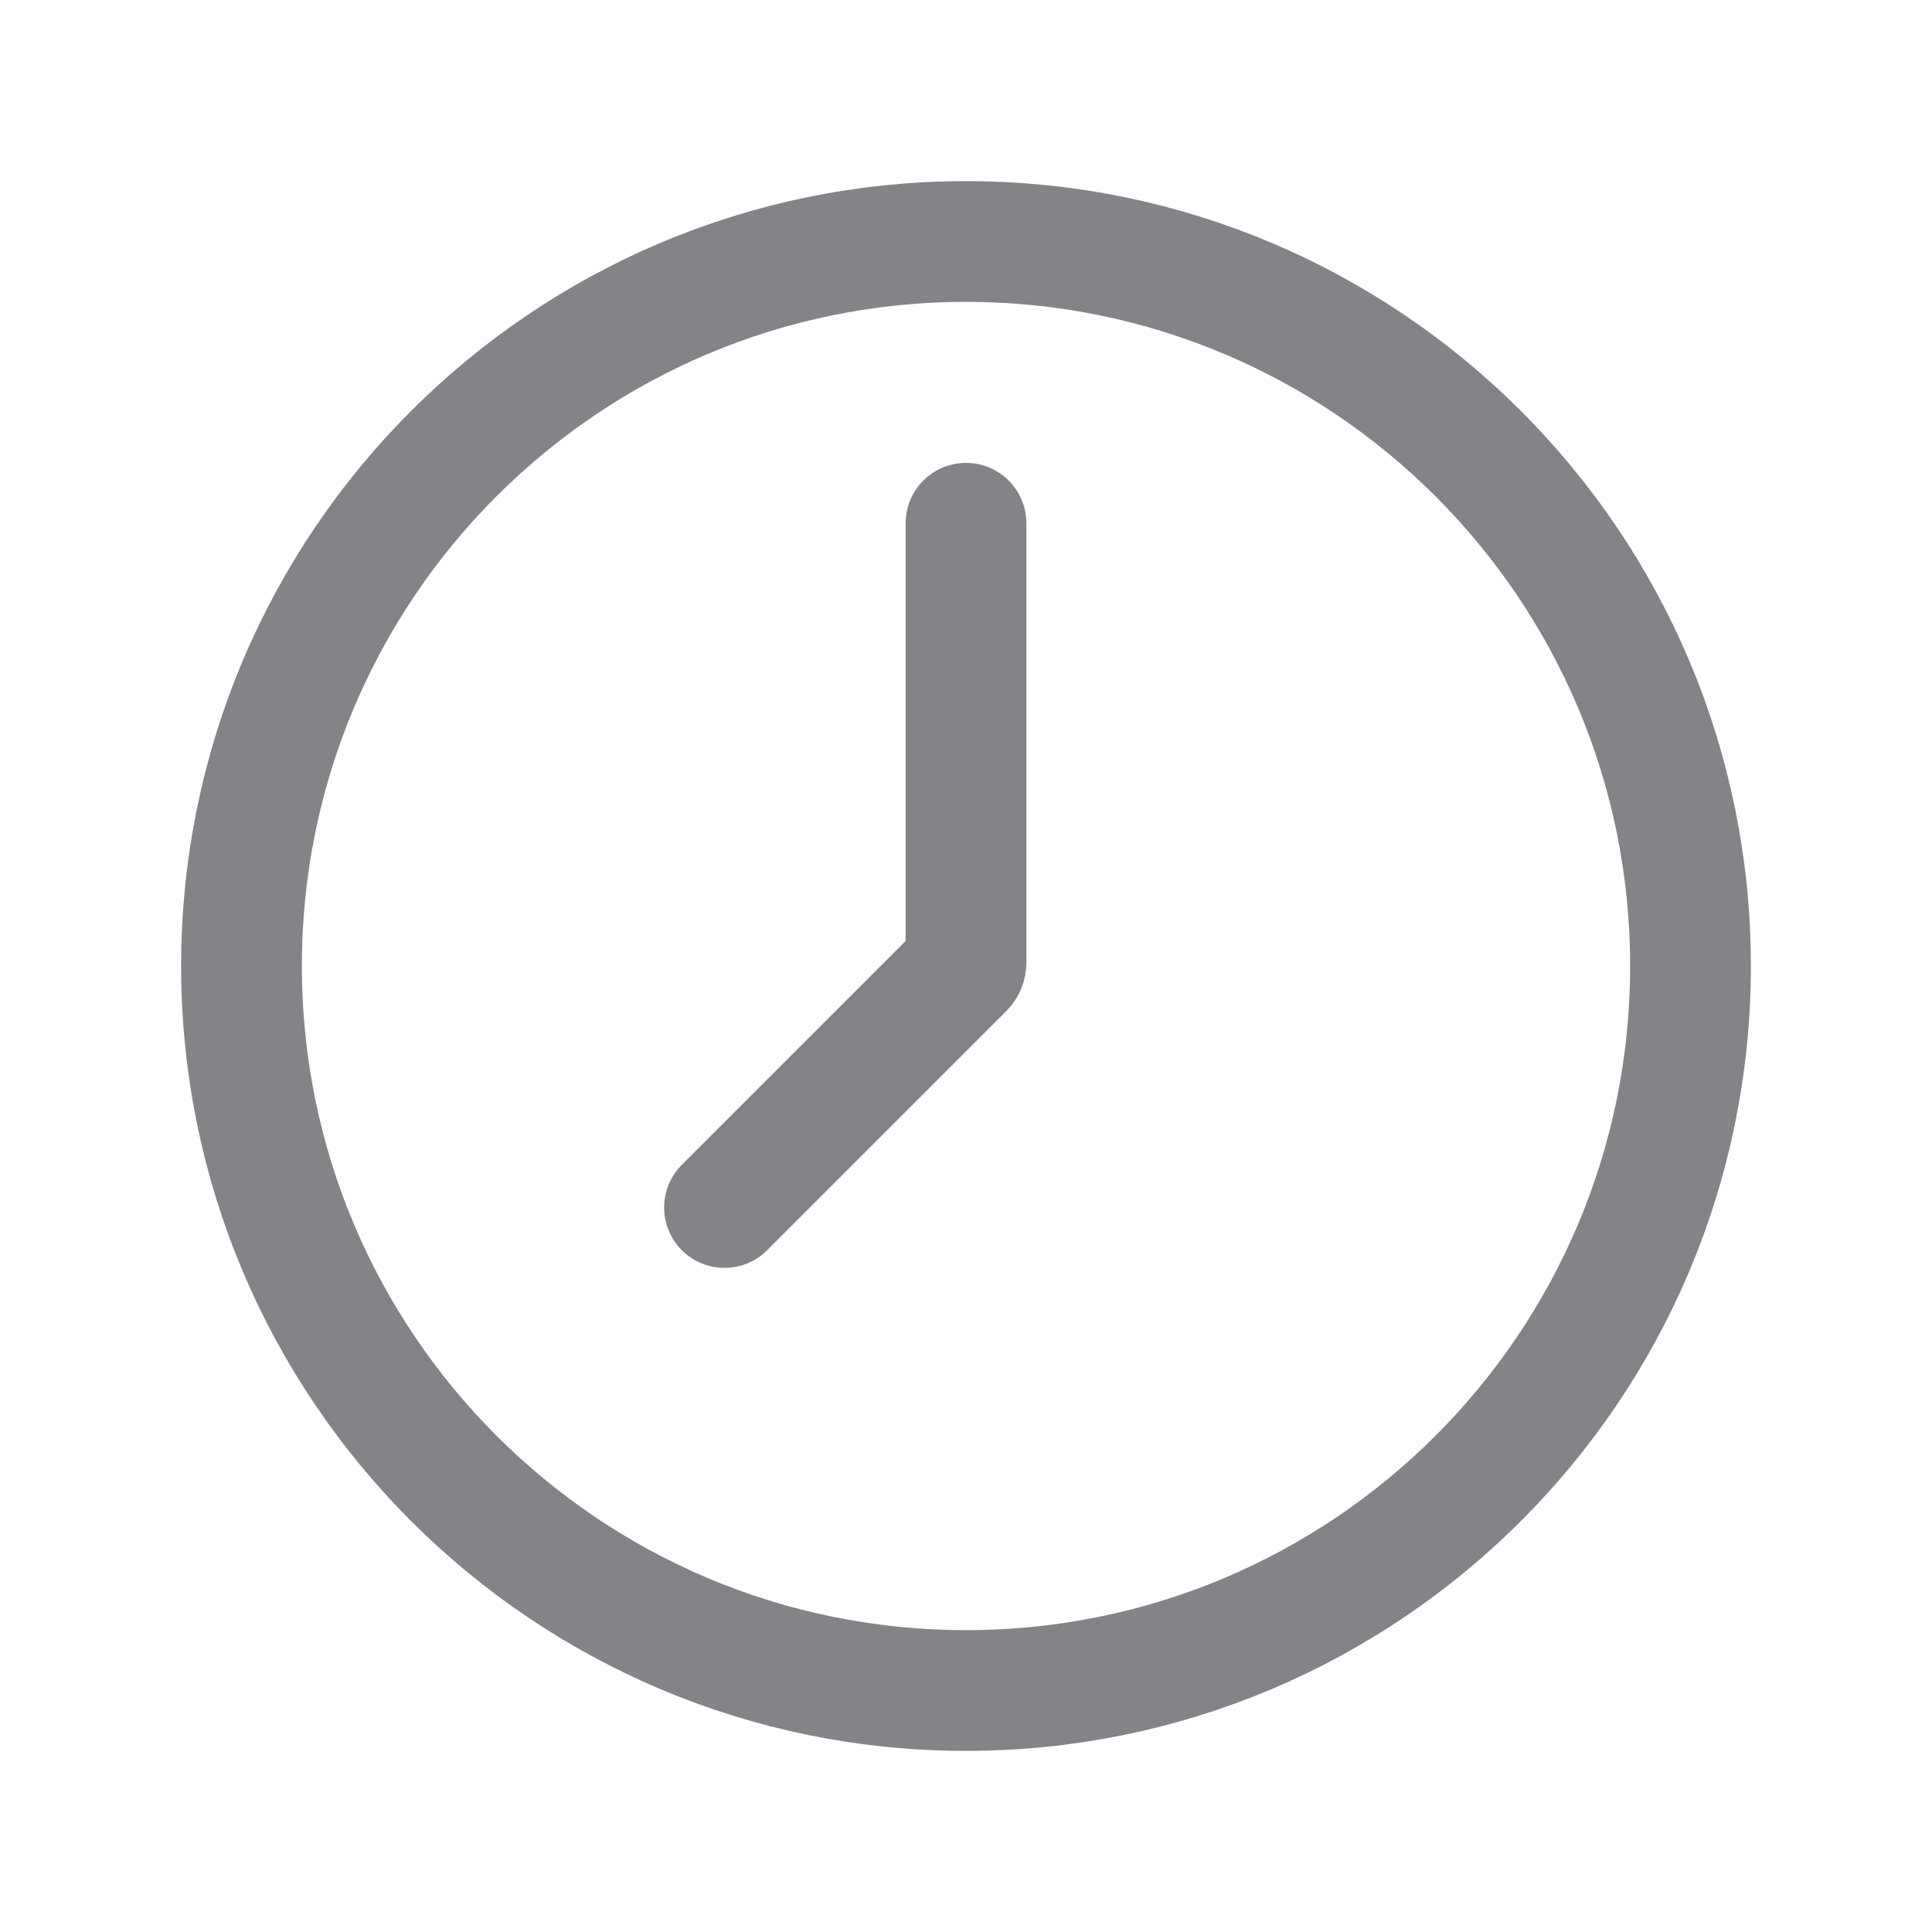
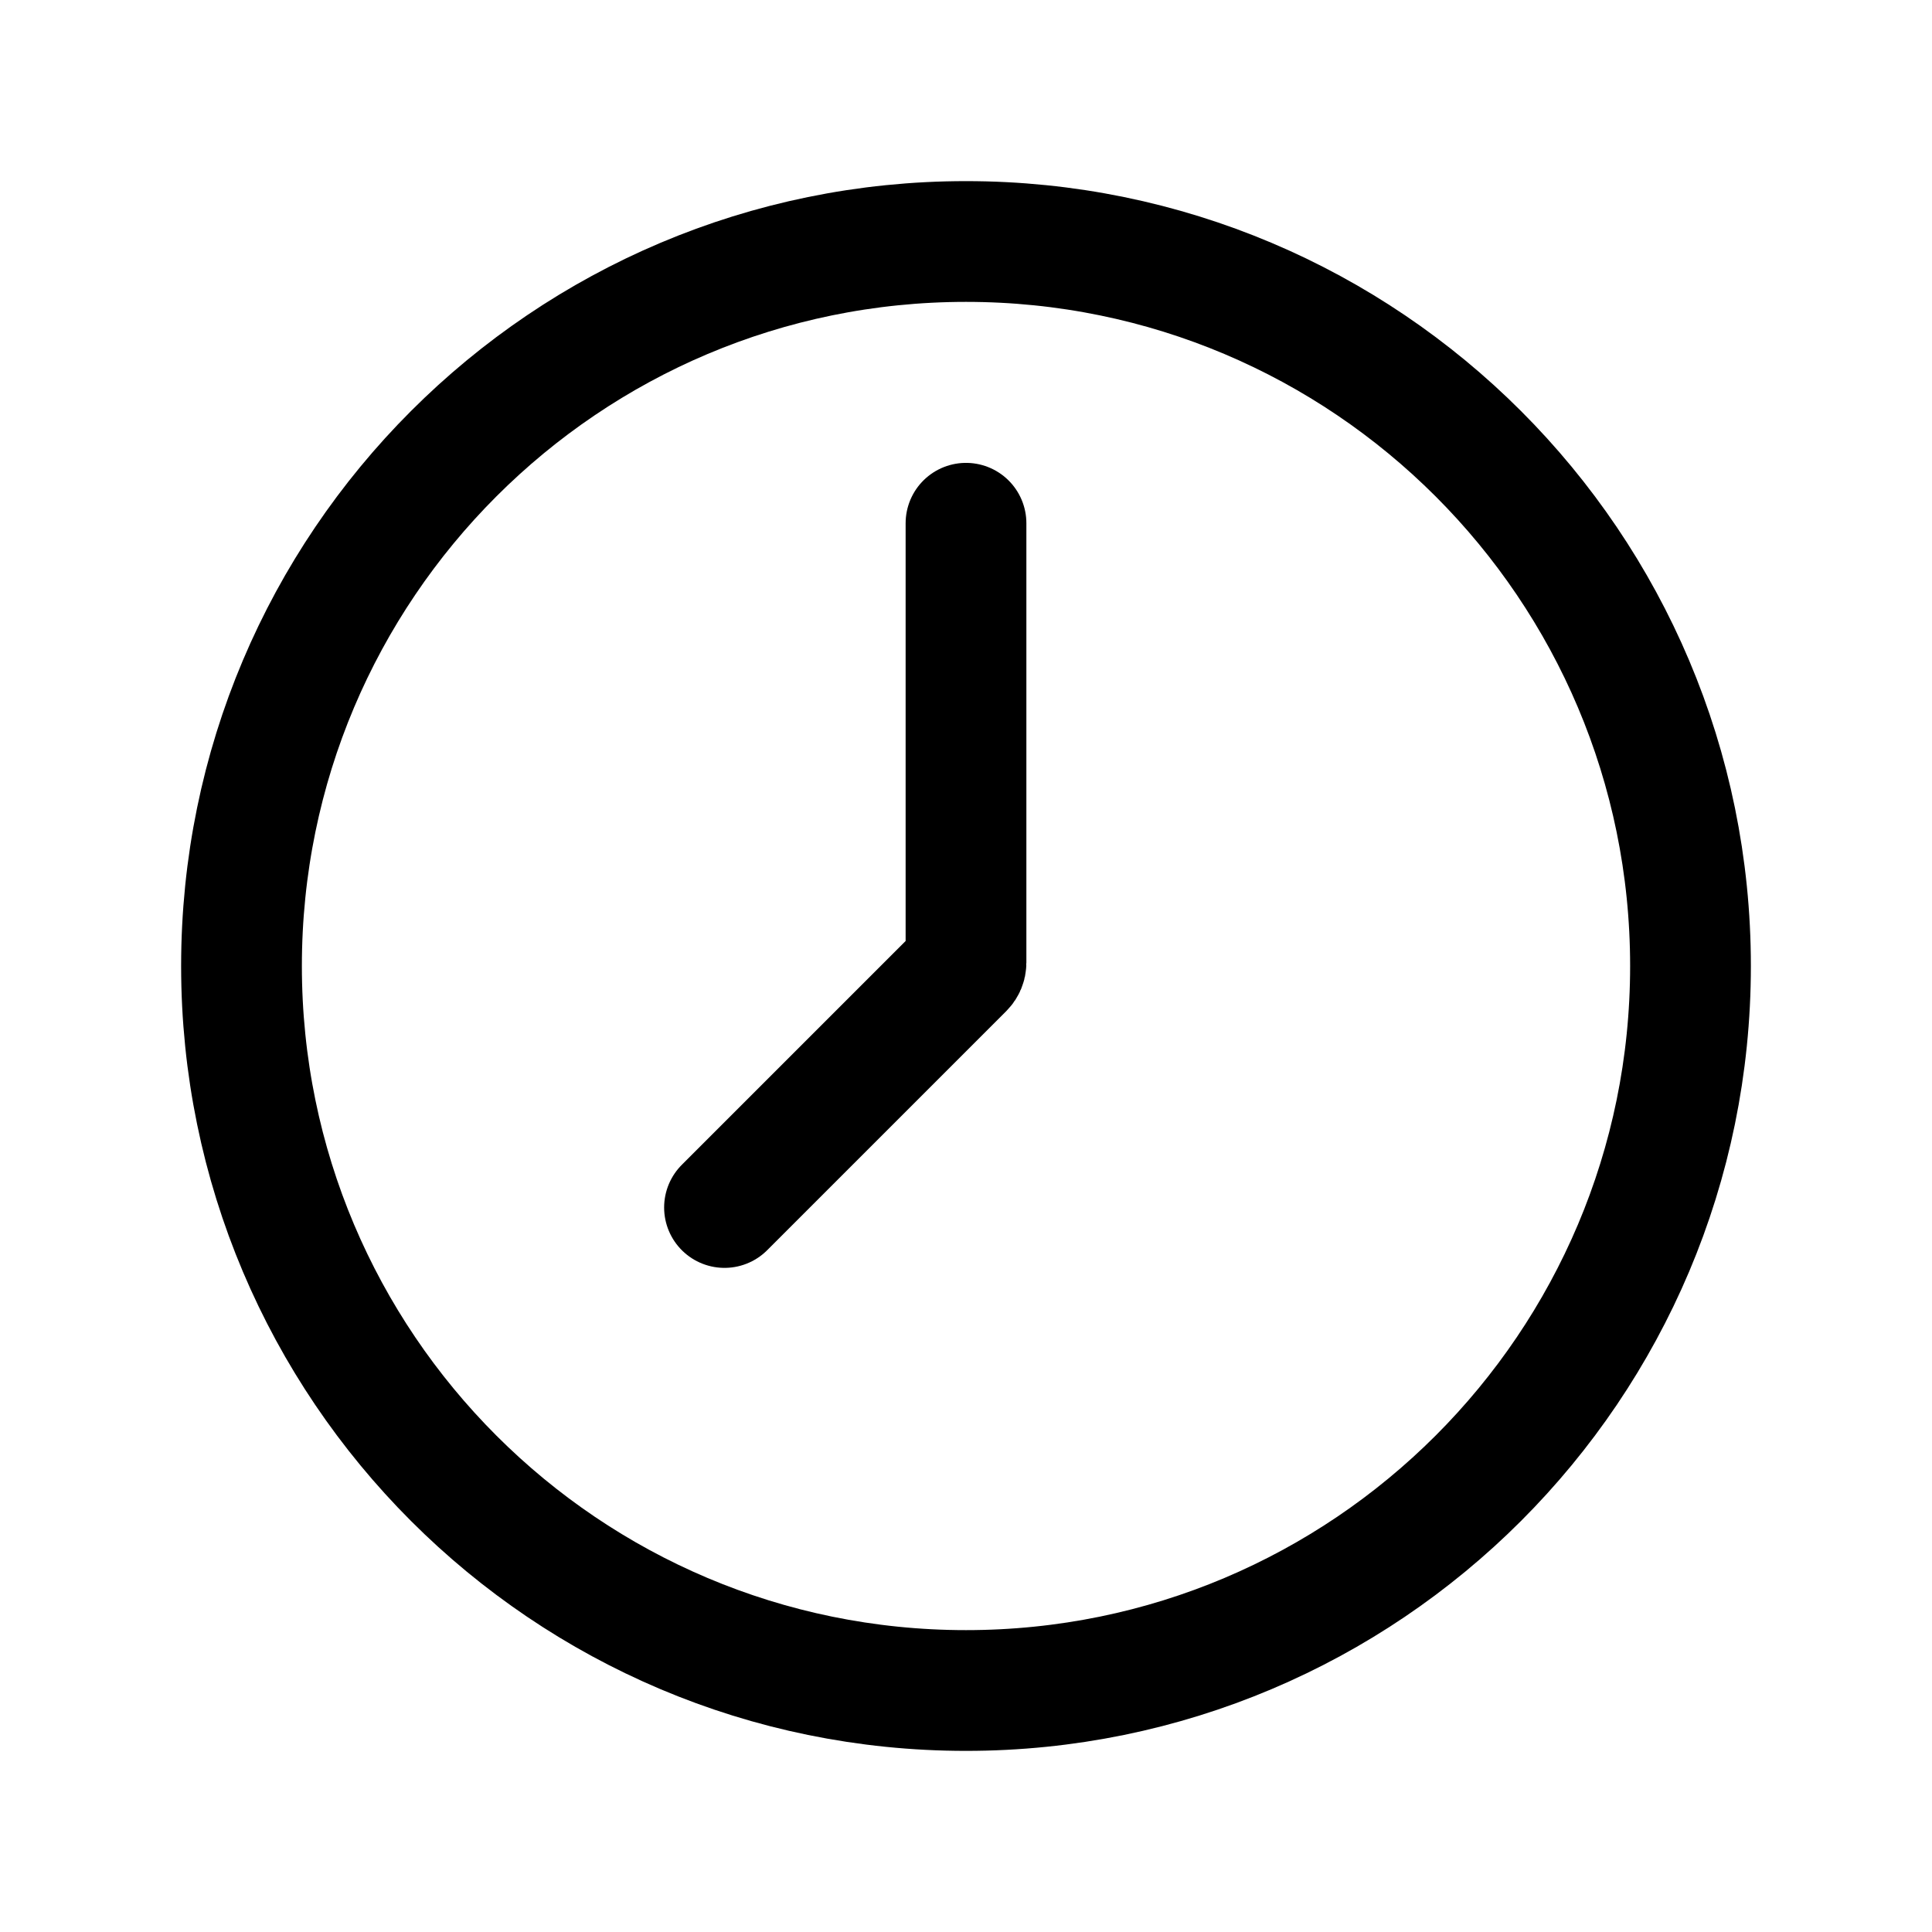
<svg xmlns="http://www.w3.org/2000/svg" width="24" height="24" viewBox="0 0 24 24" fill="none">
-   <circle cx="12" cy="12" r="9" stroke="#828487" stroke-width="1.5" />
-   <path d="M12 6.5V11.959C12 11.985 11.989 12.011 11.971 12.029L9 15" stroke="#828487" stroke-width="1.5" stroke-linecap="round" />
+   <circle cx="12" cy="12" r="9" stroke="currentColor" stroke-width="1.5" />
+   <path d="M12 6.5V11.959C12 11.985 11.989 12.011 11.971 12.029L9 15" stroke="currentColor" stroke-width="1.5" stroke-linecap="round" />
</svg>
